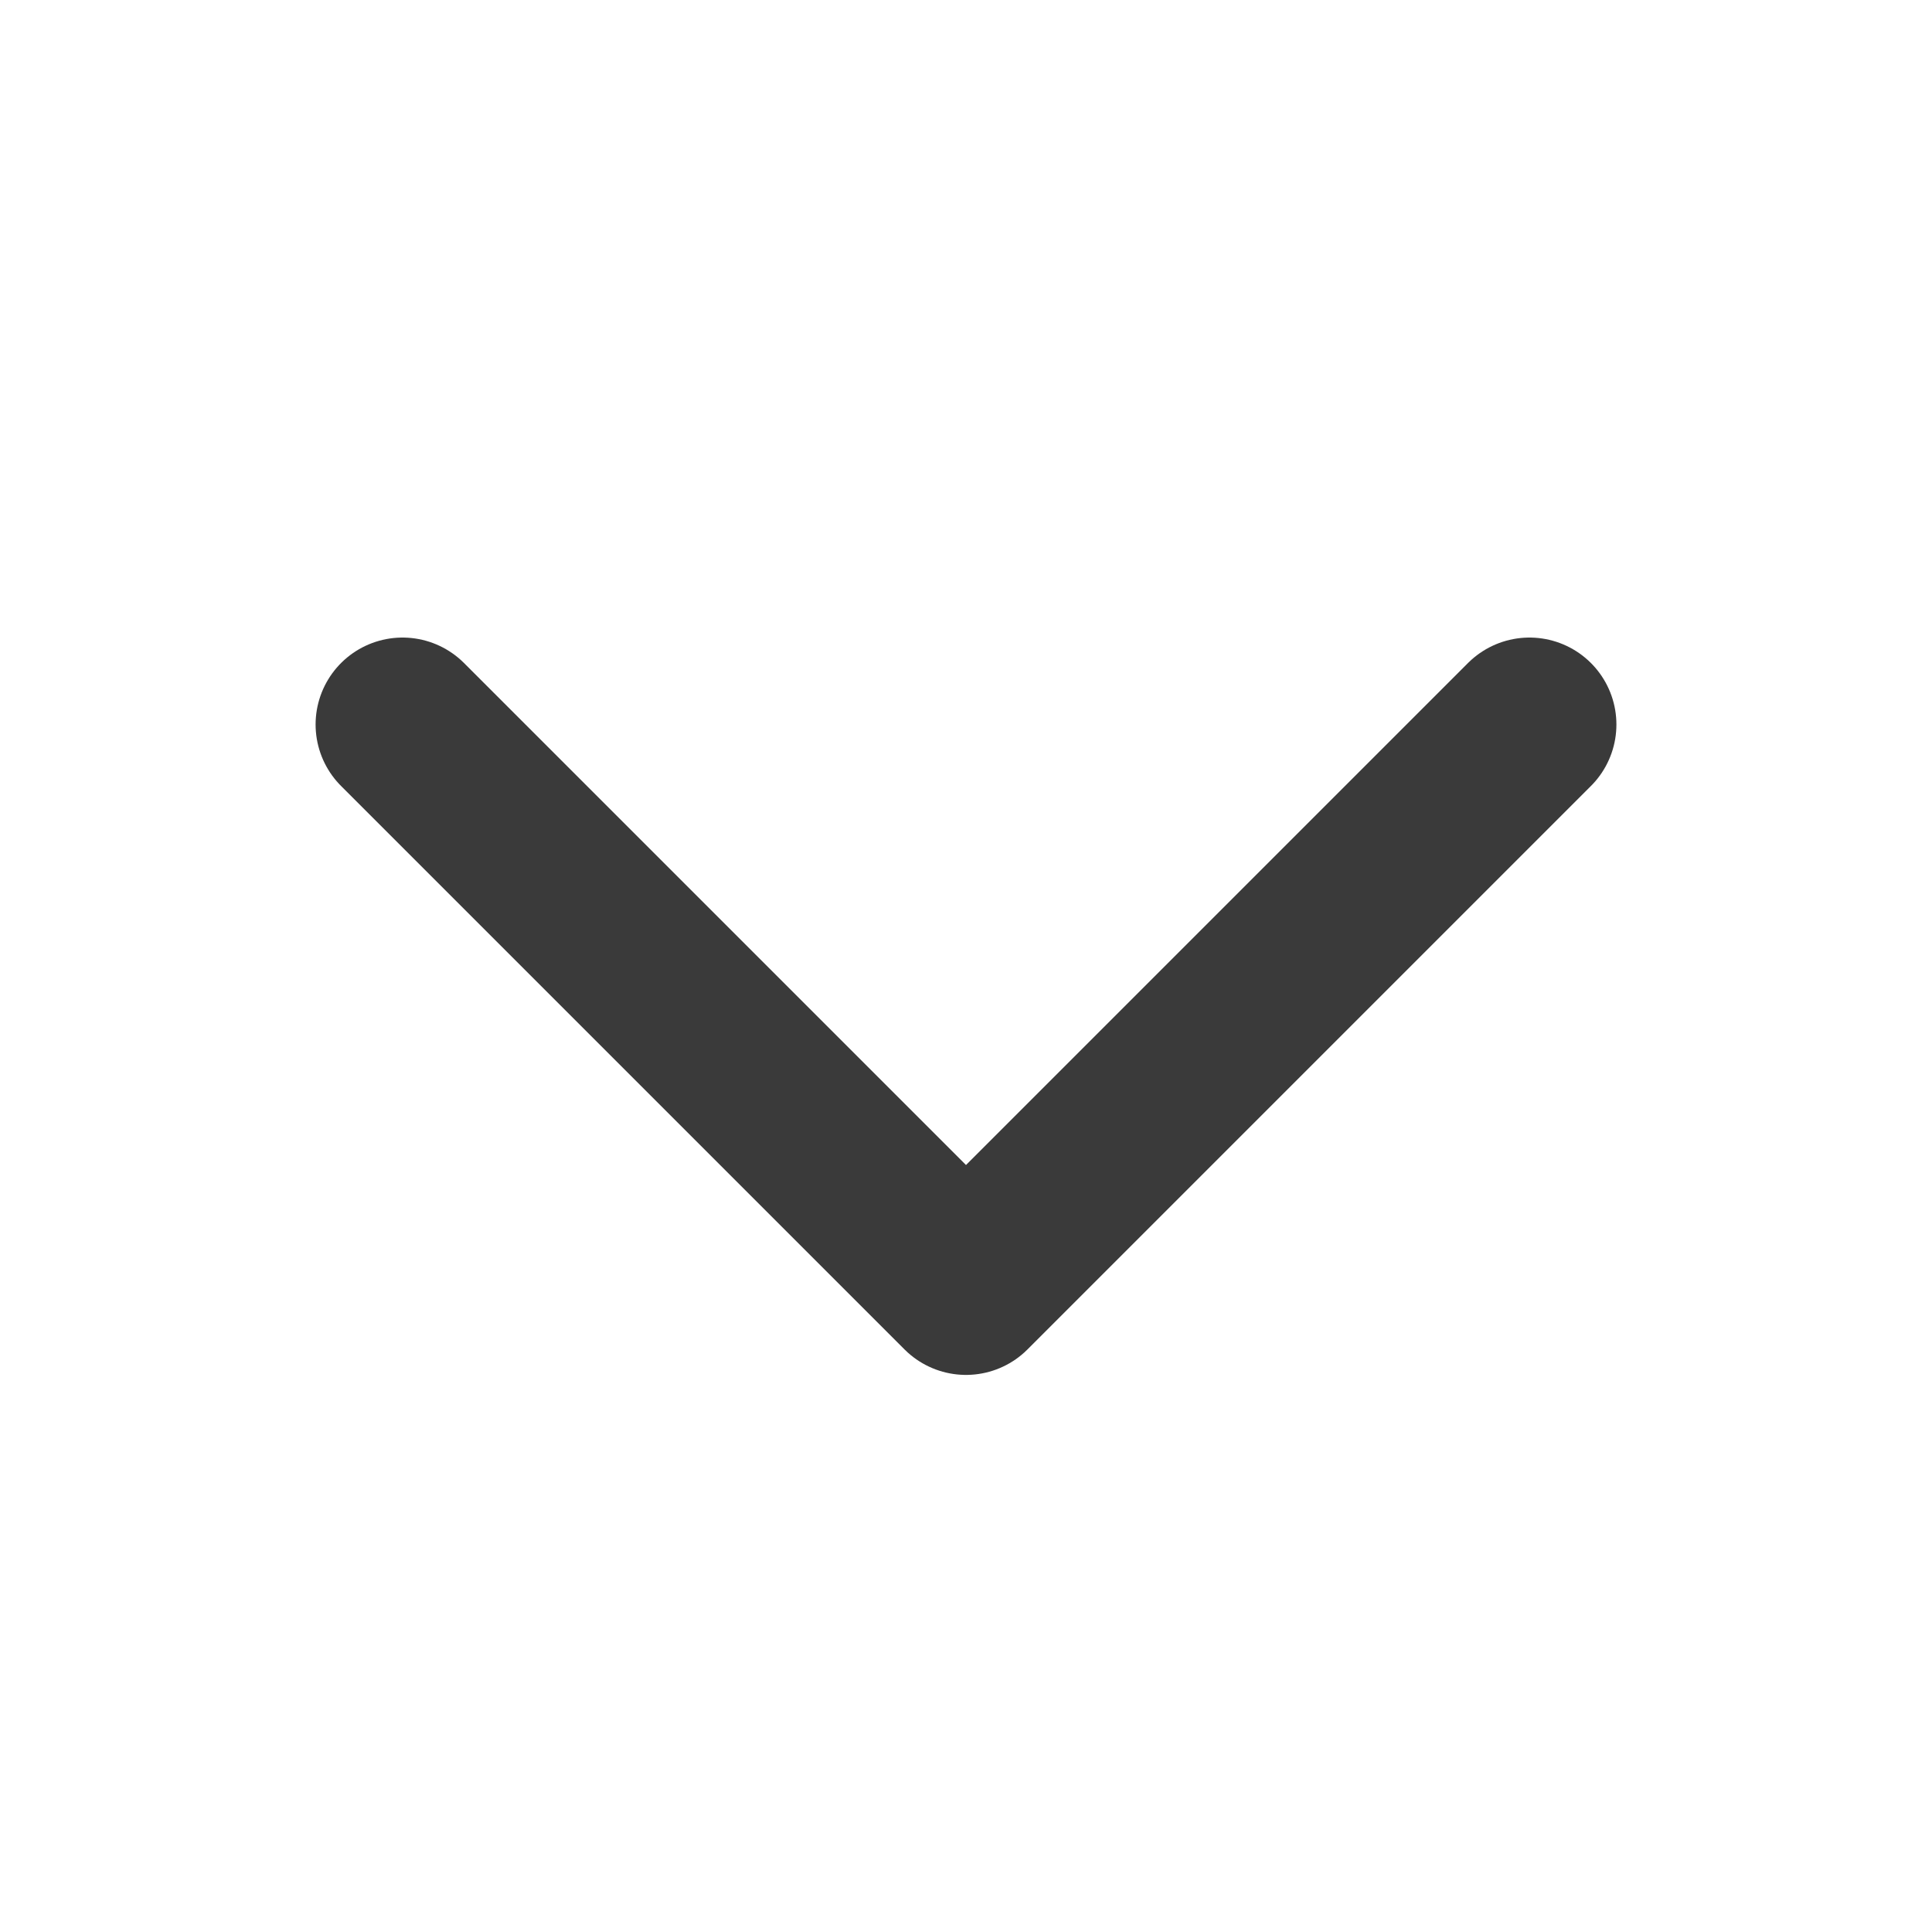
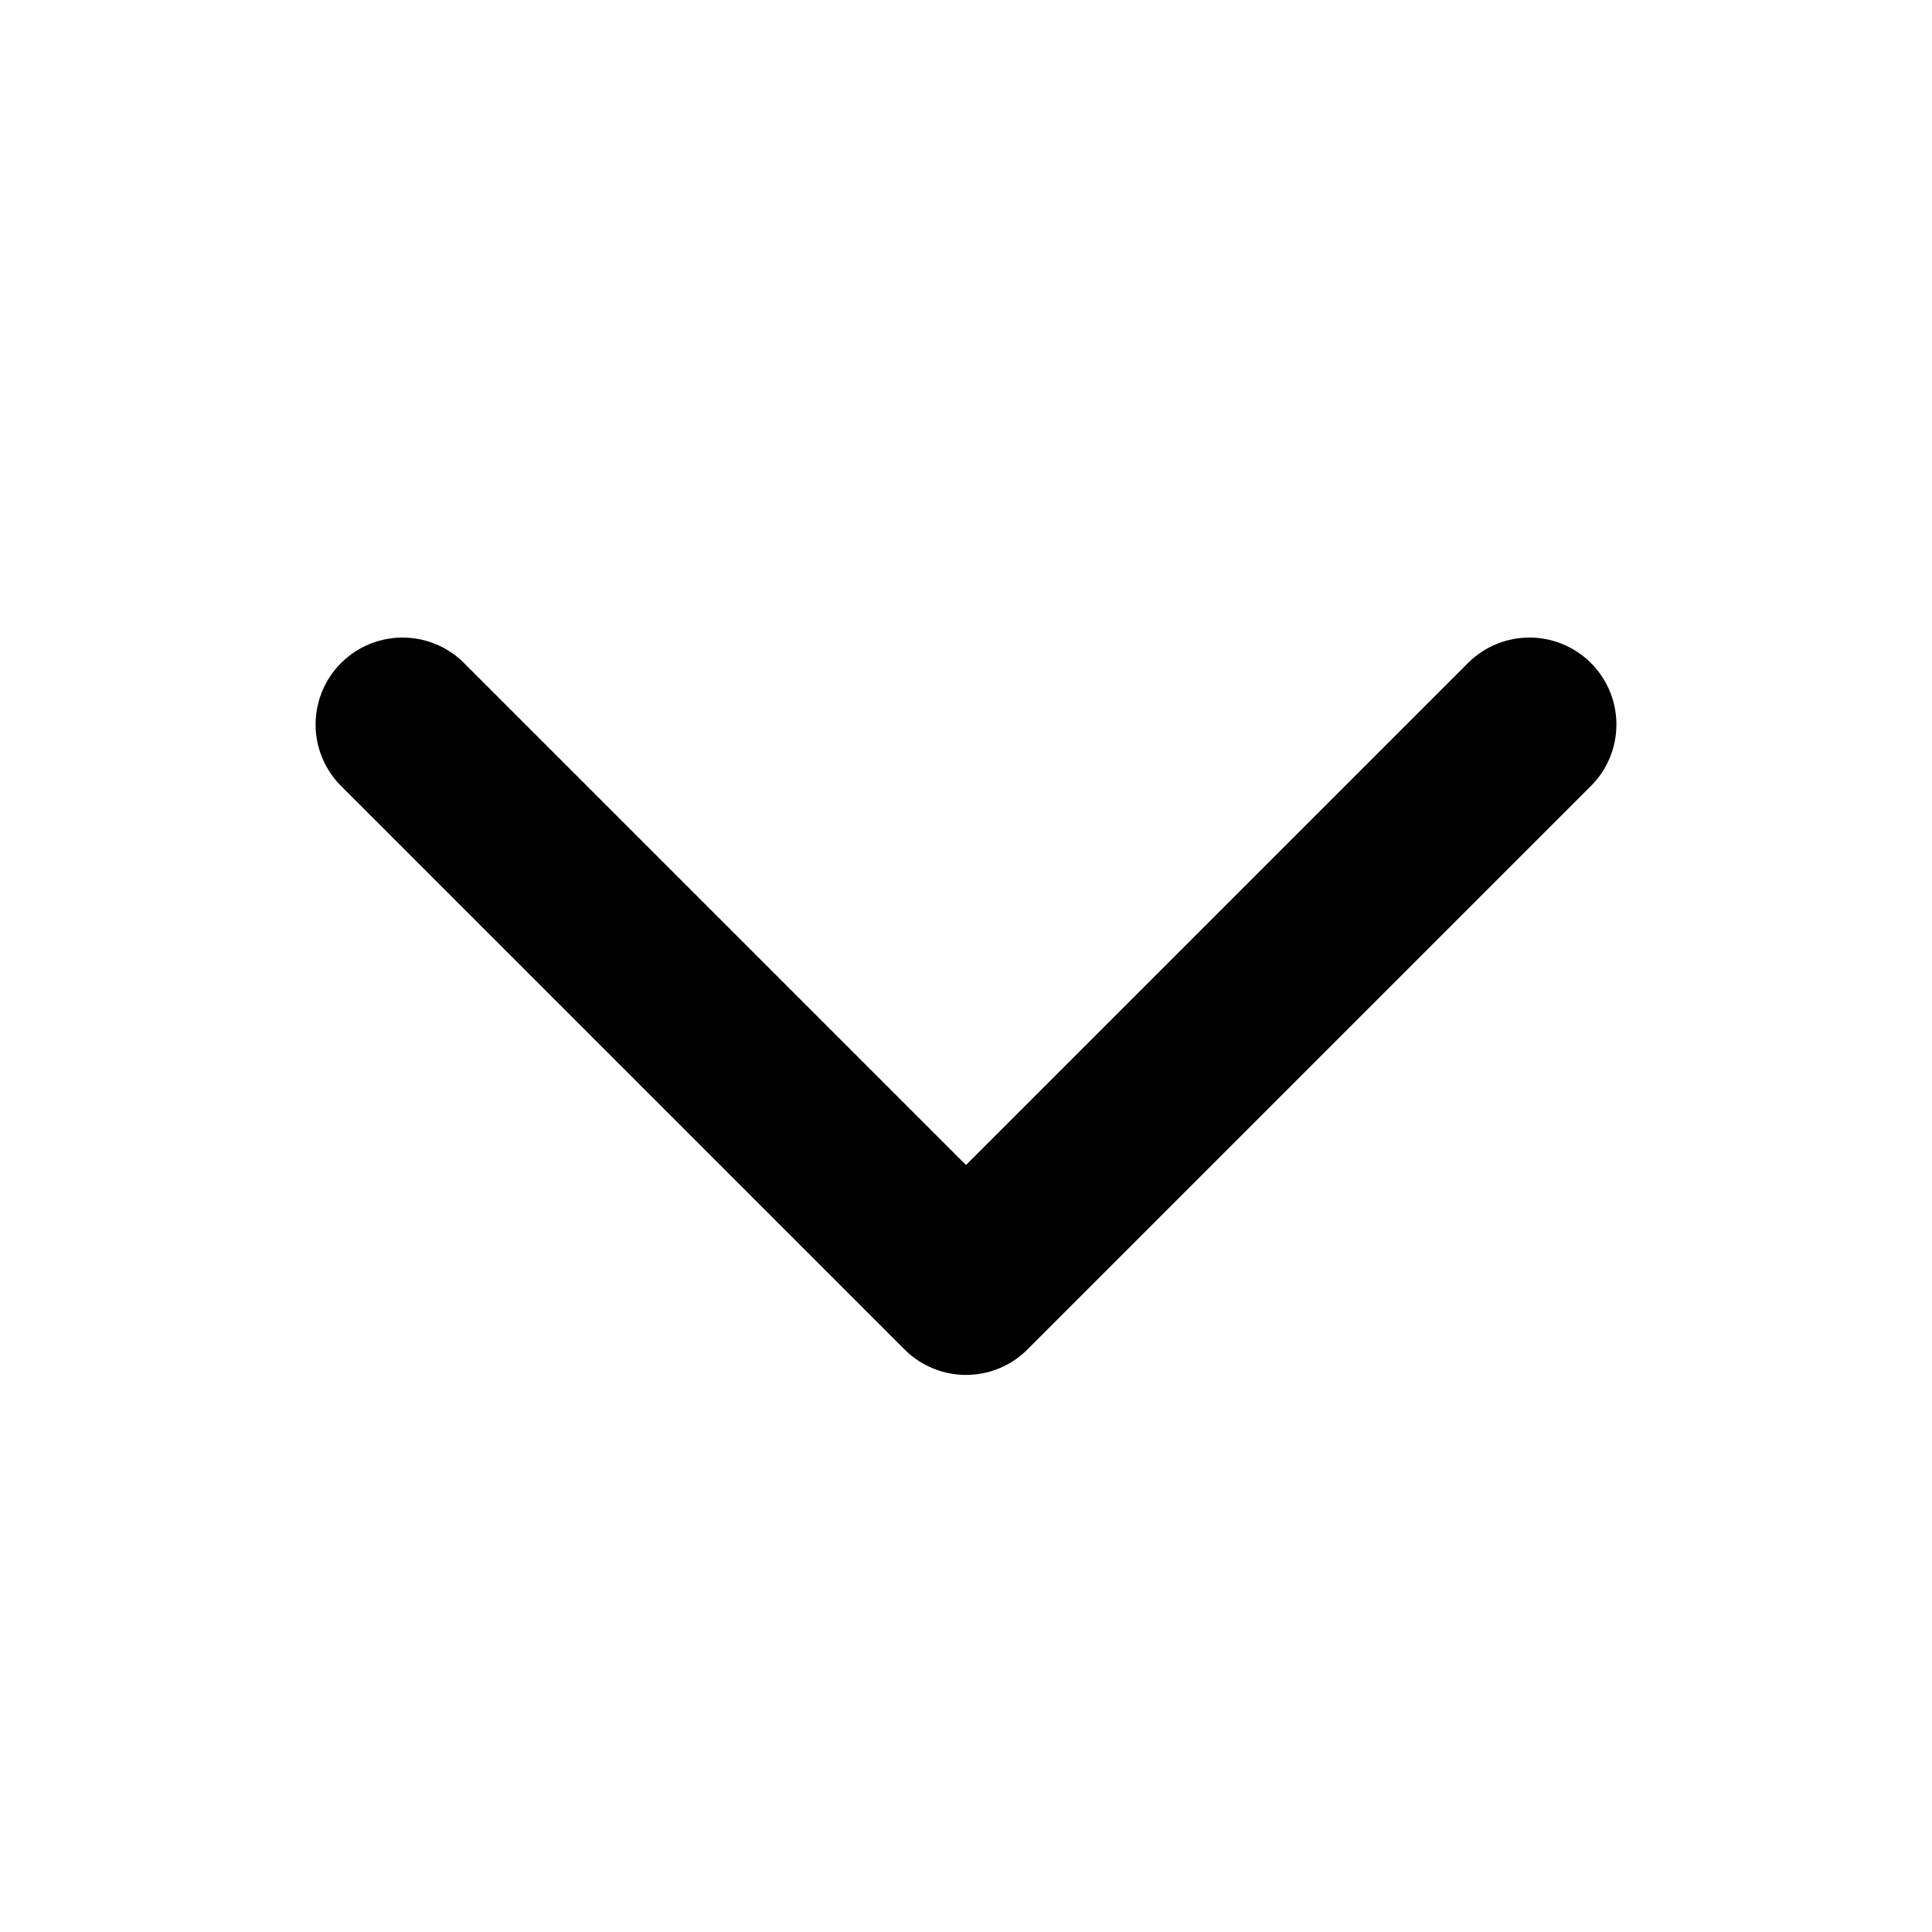
<svg xmlns="http://www.w3.org/2000/svg" width="20" height="20" viewBox="0 0 20 20" fill="none">
-   <path d="M15.833 7.5L10 13.333L4.167 7.5" stroke="#3A3A3A" stroke-width="1.8" stroke-linecap="round" stroke-linejoin="round" />
+   <path d="M15.833 7.5L10 13.333L4.167 7.5" stroke="black" stroke-width="1.8" stroke-linecap="round" stroke-linejoin="round" />
</svg>
